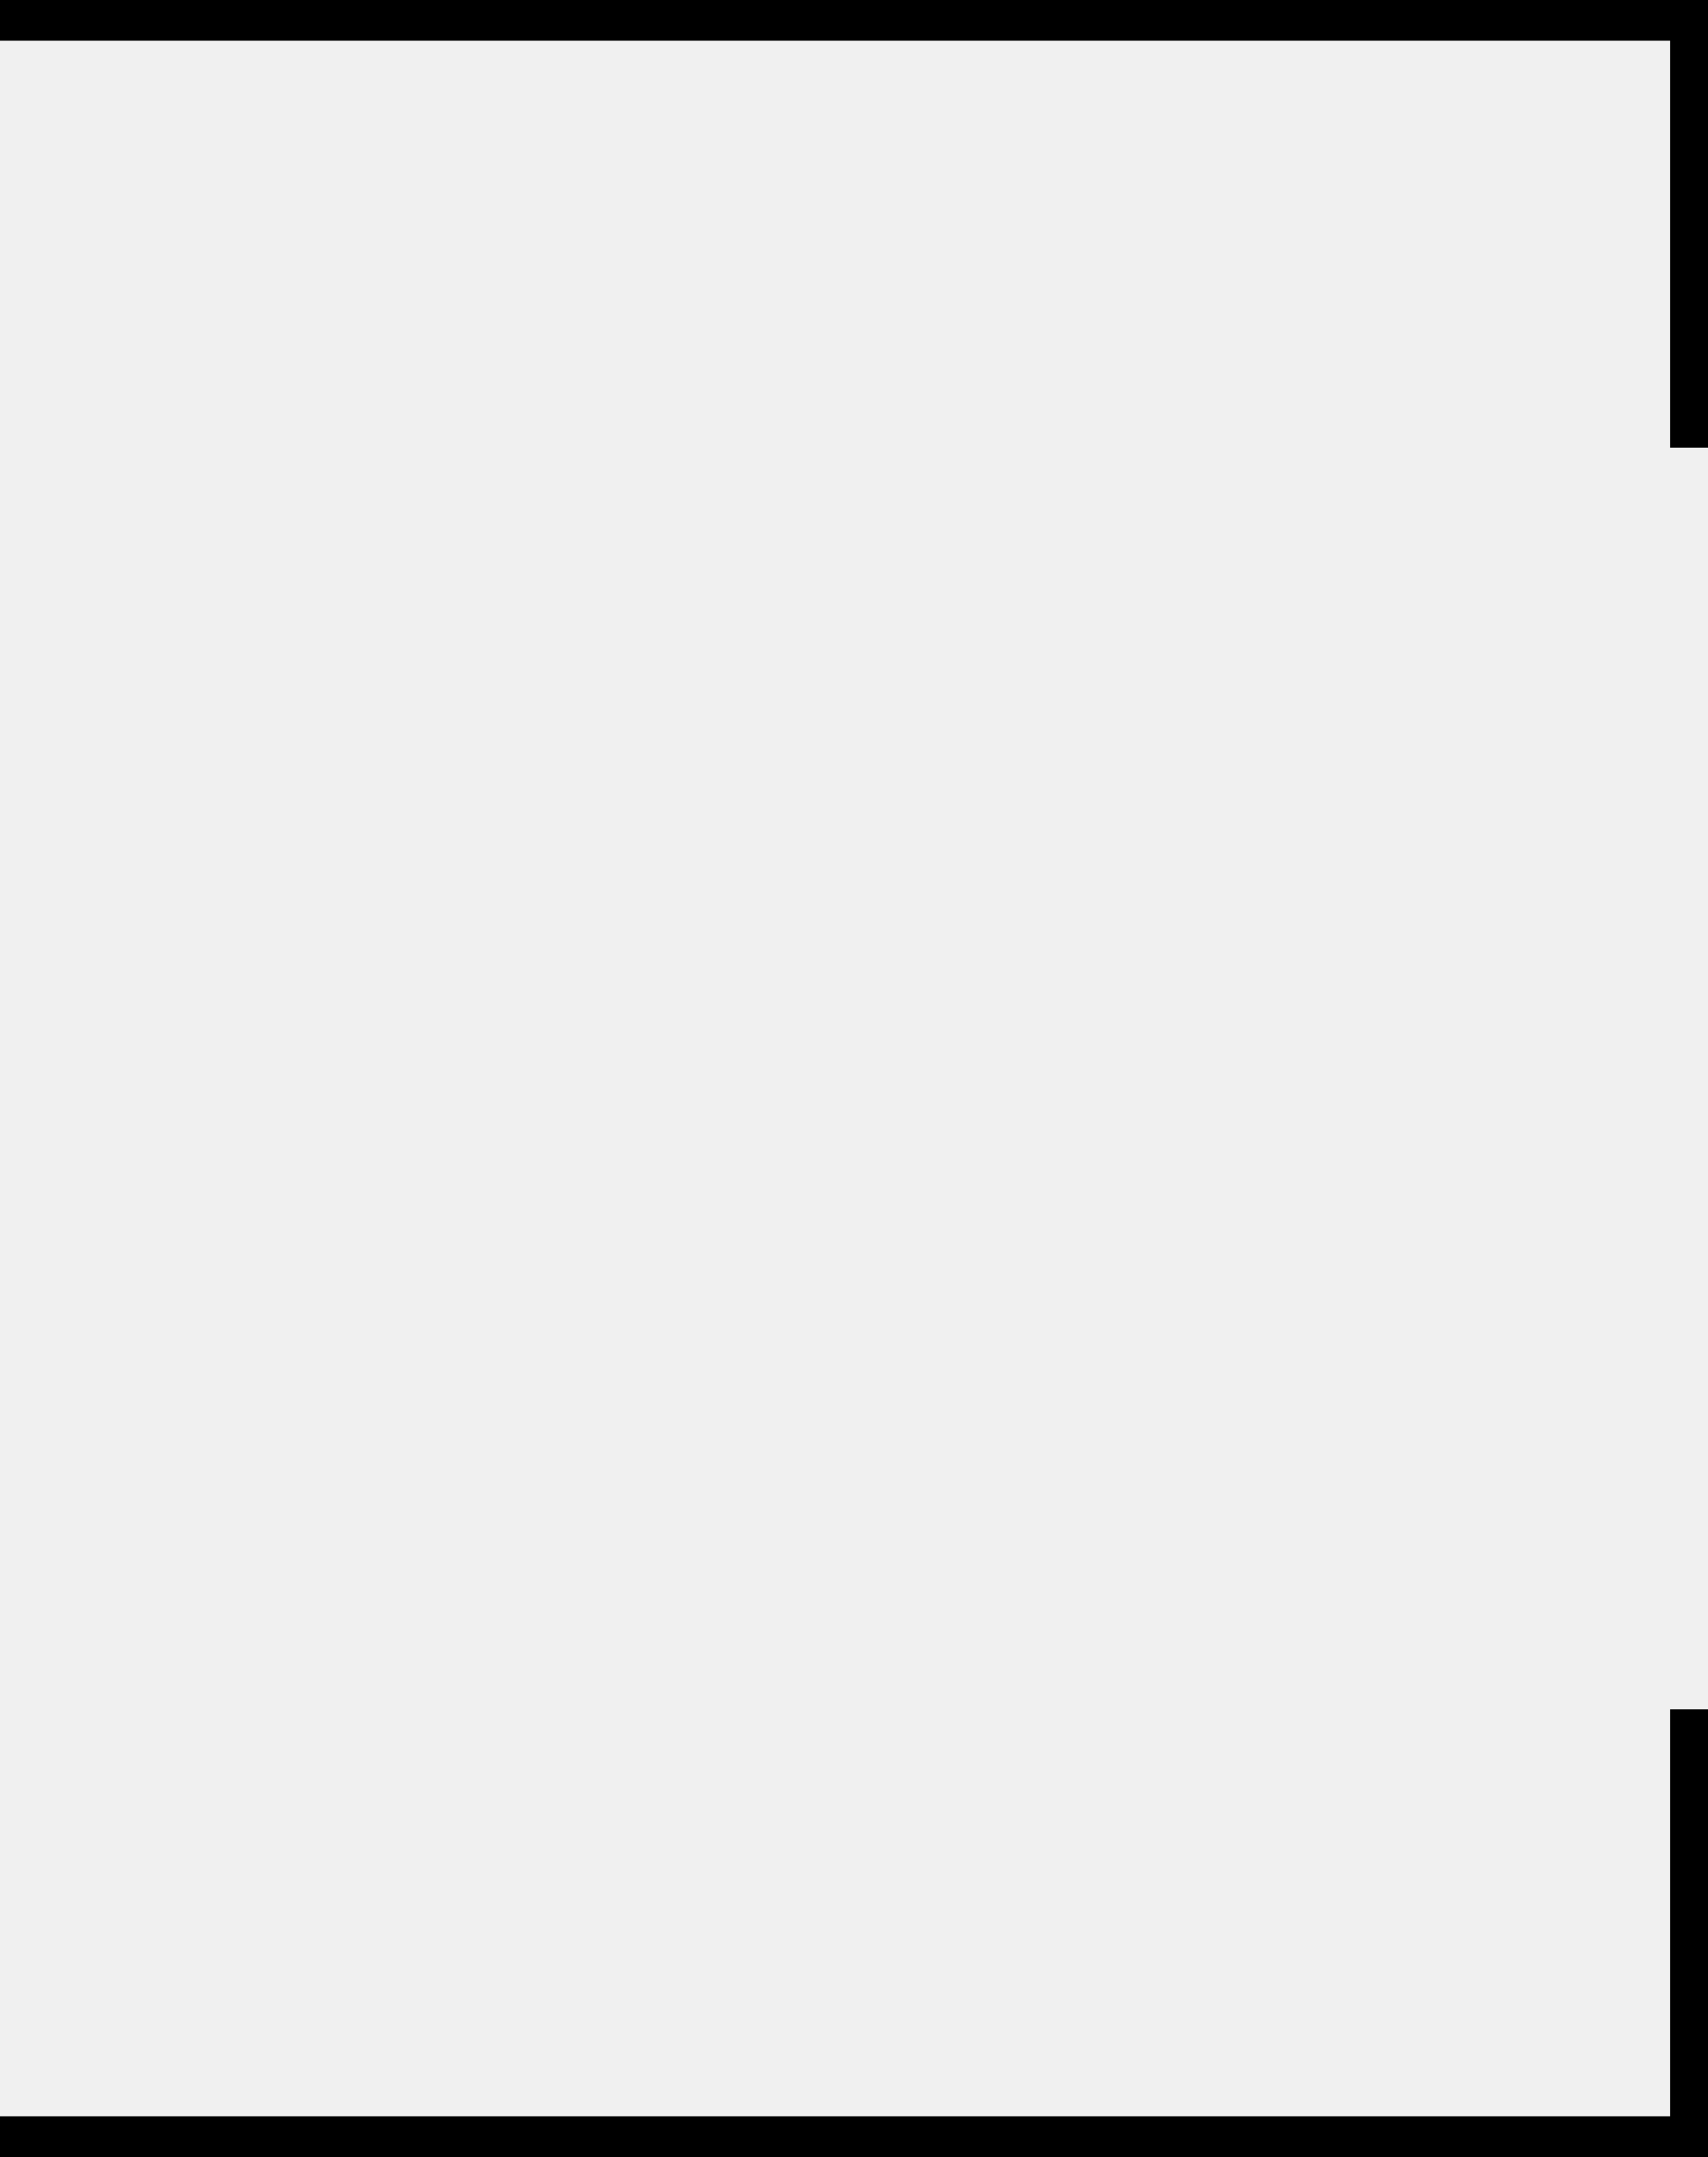
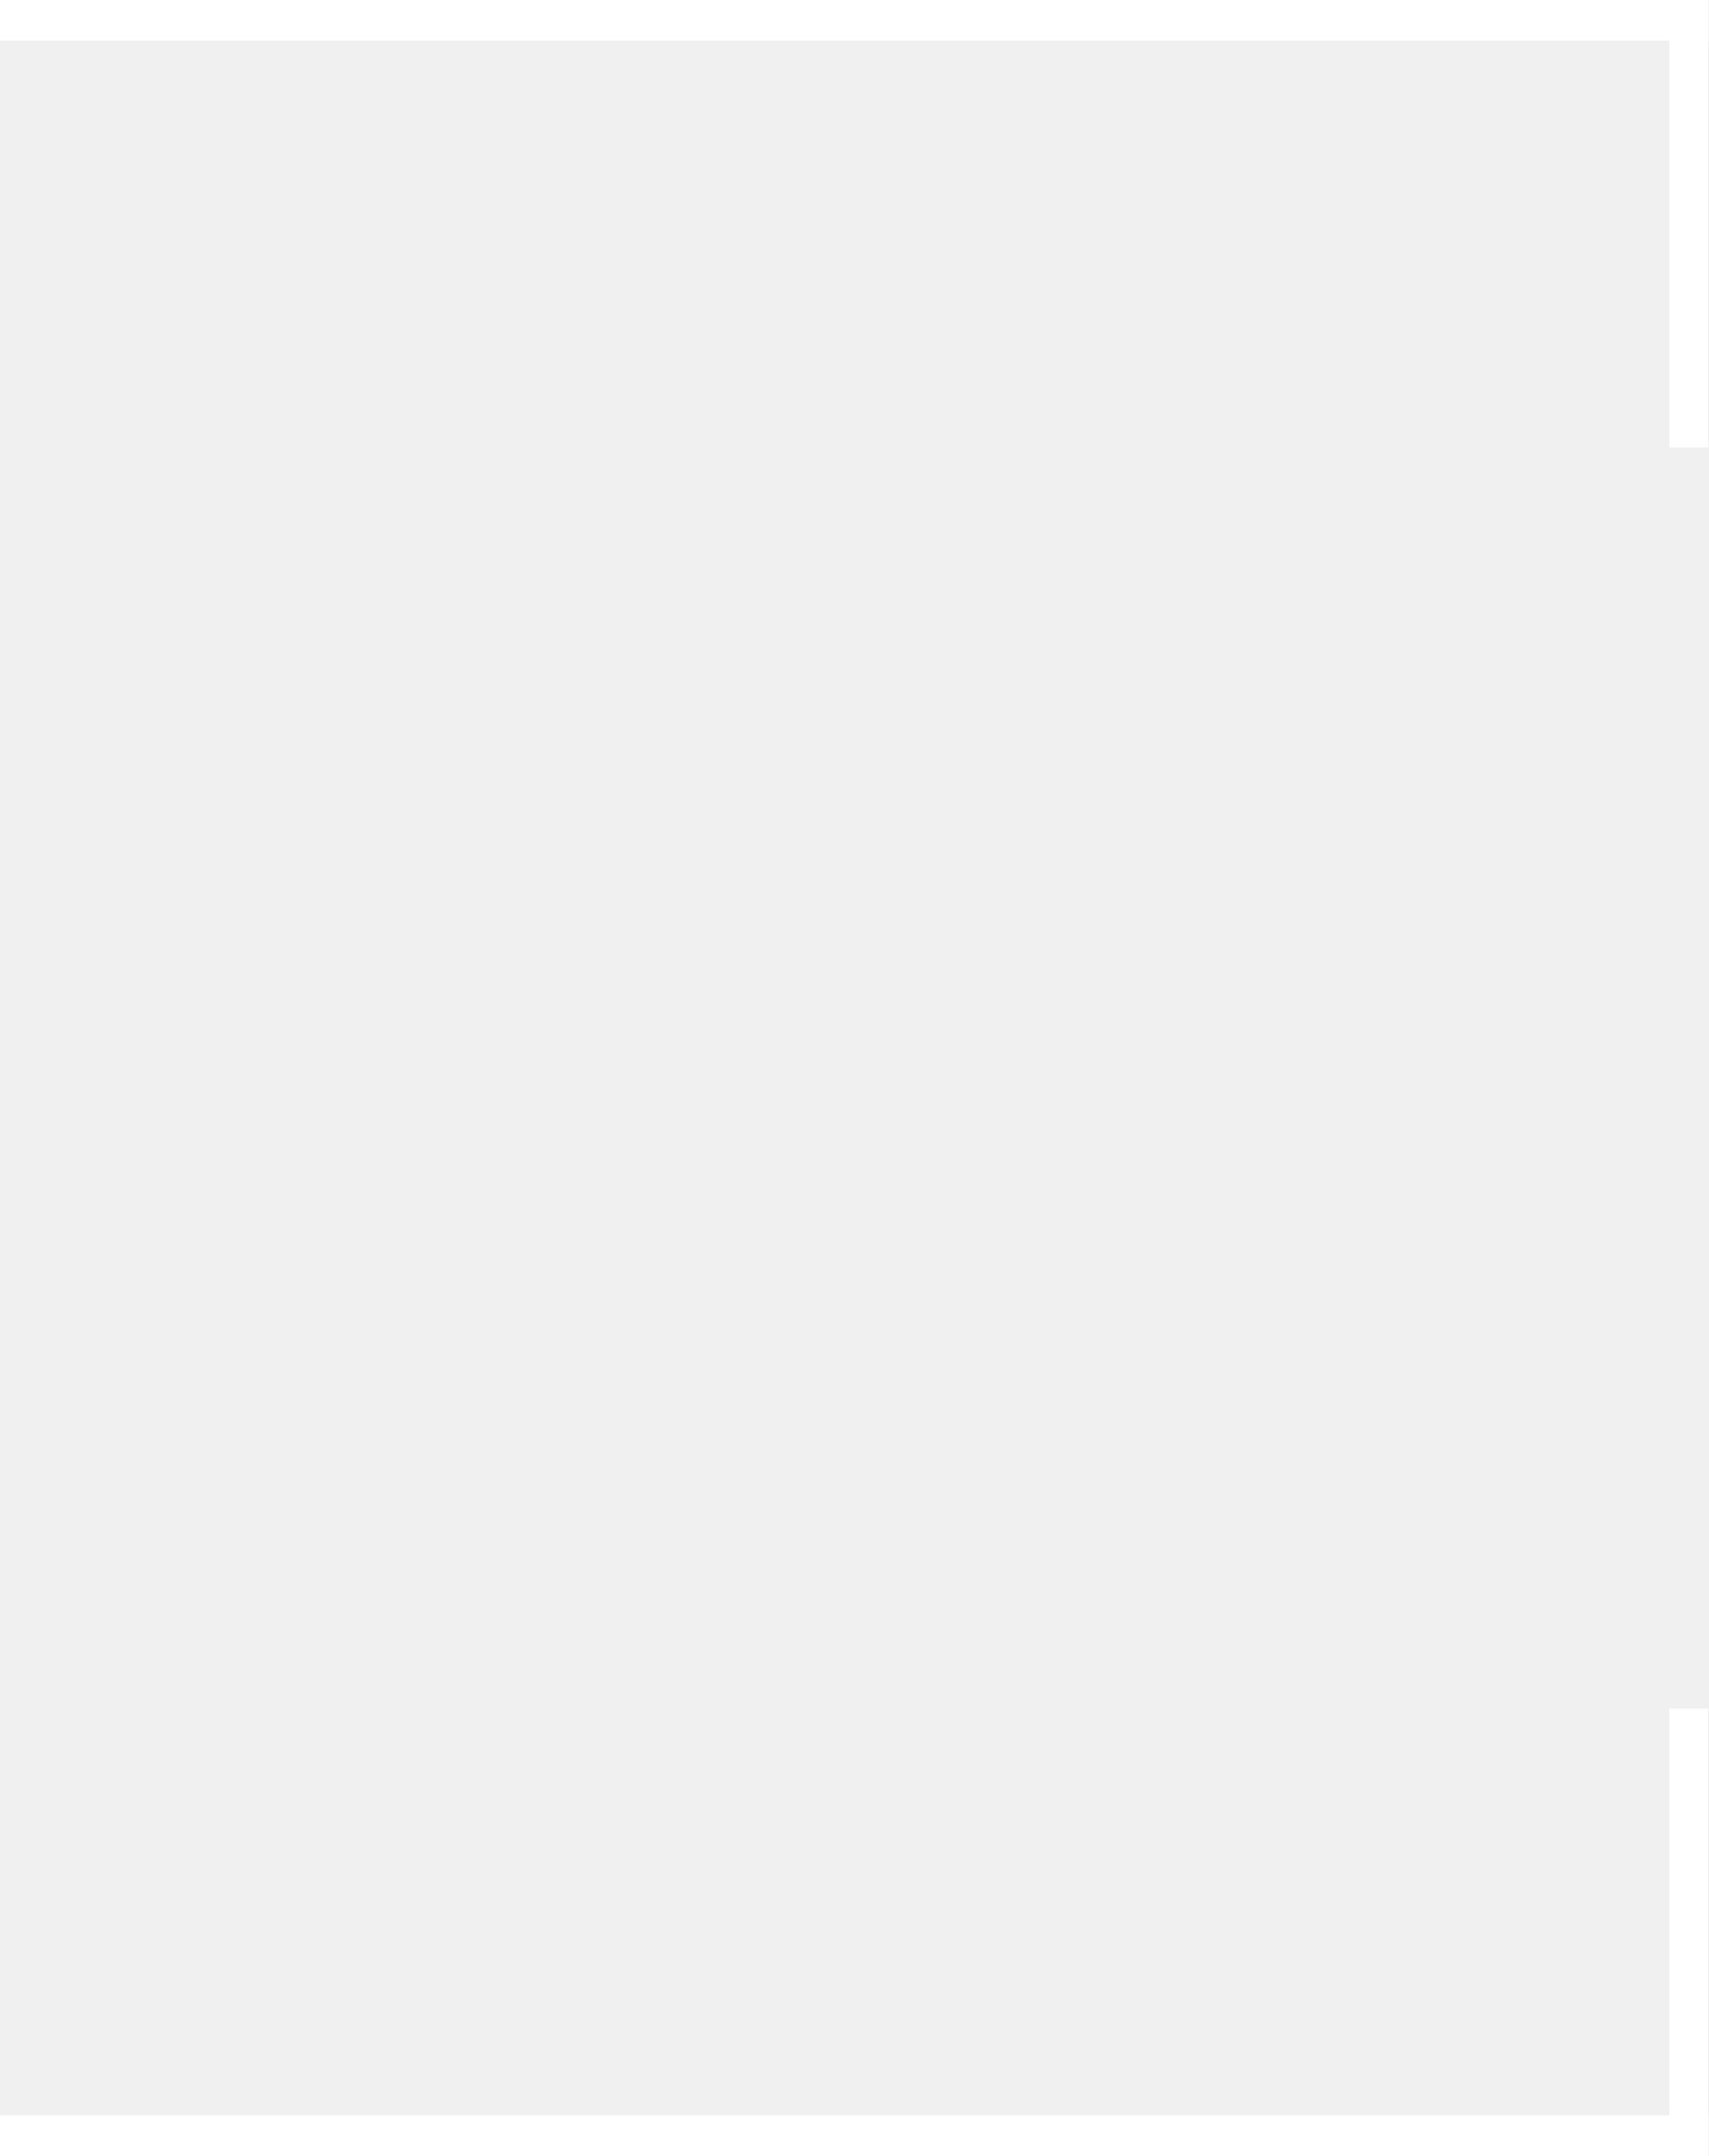
- <svg xmlns="http://www.w3.org/2000/svg" version="1.1" width="811" height="1024" viewBox="0 0 811 1024">
-   <g id="icomoon-ignore">
- </g>
-   <path d="M811.472 0h-18.451v212.528h18.451z" />
-   <path d="M811.472 0h-811.472v19.321h811.472zM811.472 1024h-18.451v-212.528h18.451z" />
-   <path d="M811.472 1024h-811.472v-19.321h811.472z" />
+ <svg xmlns="http://www.w3.org/2000/svg" width="42" height="53" viewBox="0 0 42 53" fill="none">
+   <g id="Group 65">
+     <g id="Group 60">
+       <rect id="Rectangle 49" width="0.955" height="11" transform="matrix(-1 0 0 1 42 0)" fill="white" />
+       <rect id="Rectangle 48" width="42" height="1" transform="matrix(-1 0 0 1 42 0)" fill="white" />
+     </g>
+     <g id="Group 61">
+       <rect id="Rectangle 49_2" x="42" y="53" width="0.955" height="11" transform="rotate(180 42 53)" fill="white" />
+       <rect id="Rectangle 48_2" x="42" y="53" width="42" height="1" transform="rotate(180 42 53)" fill="white" />
+     </g>
+   </g>
</svg>
